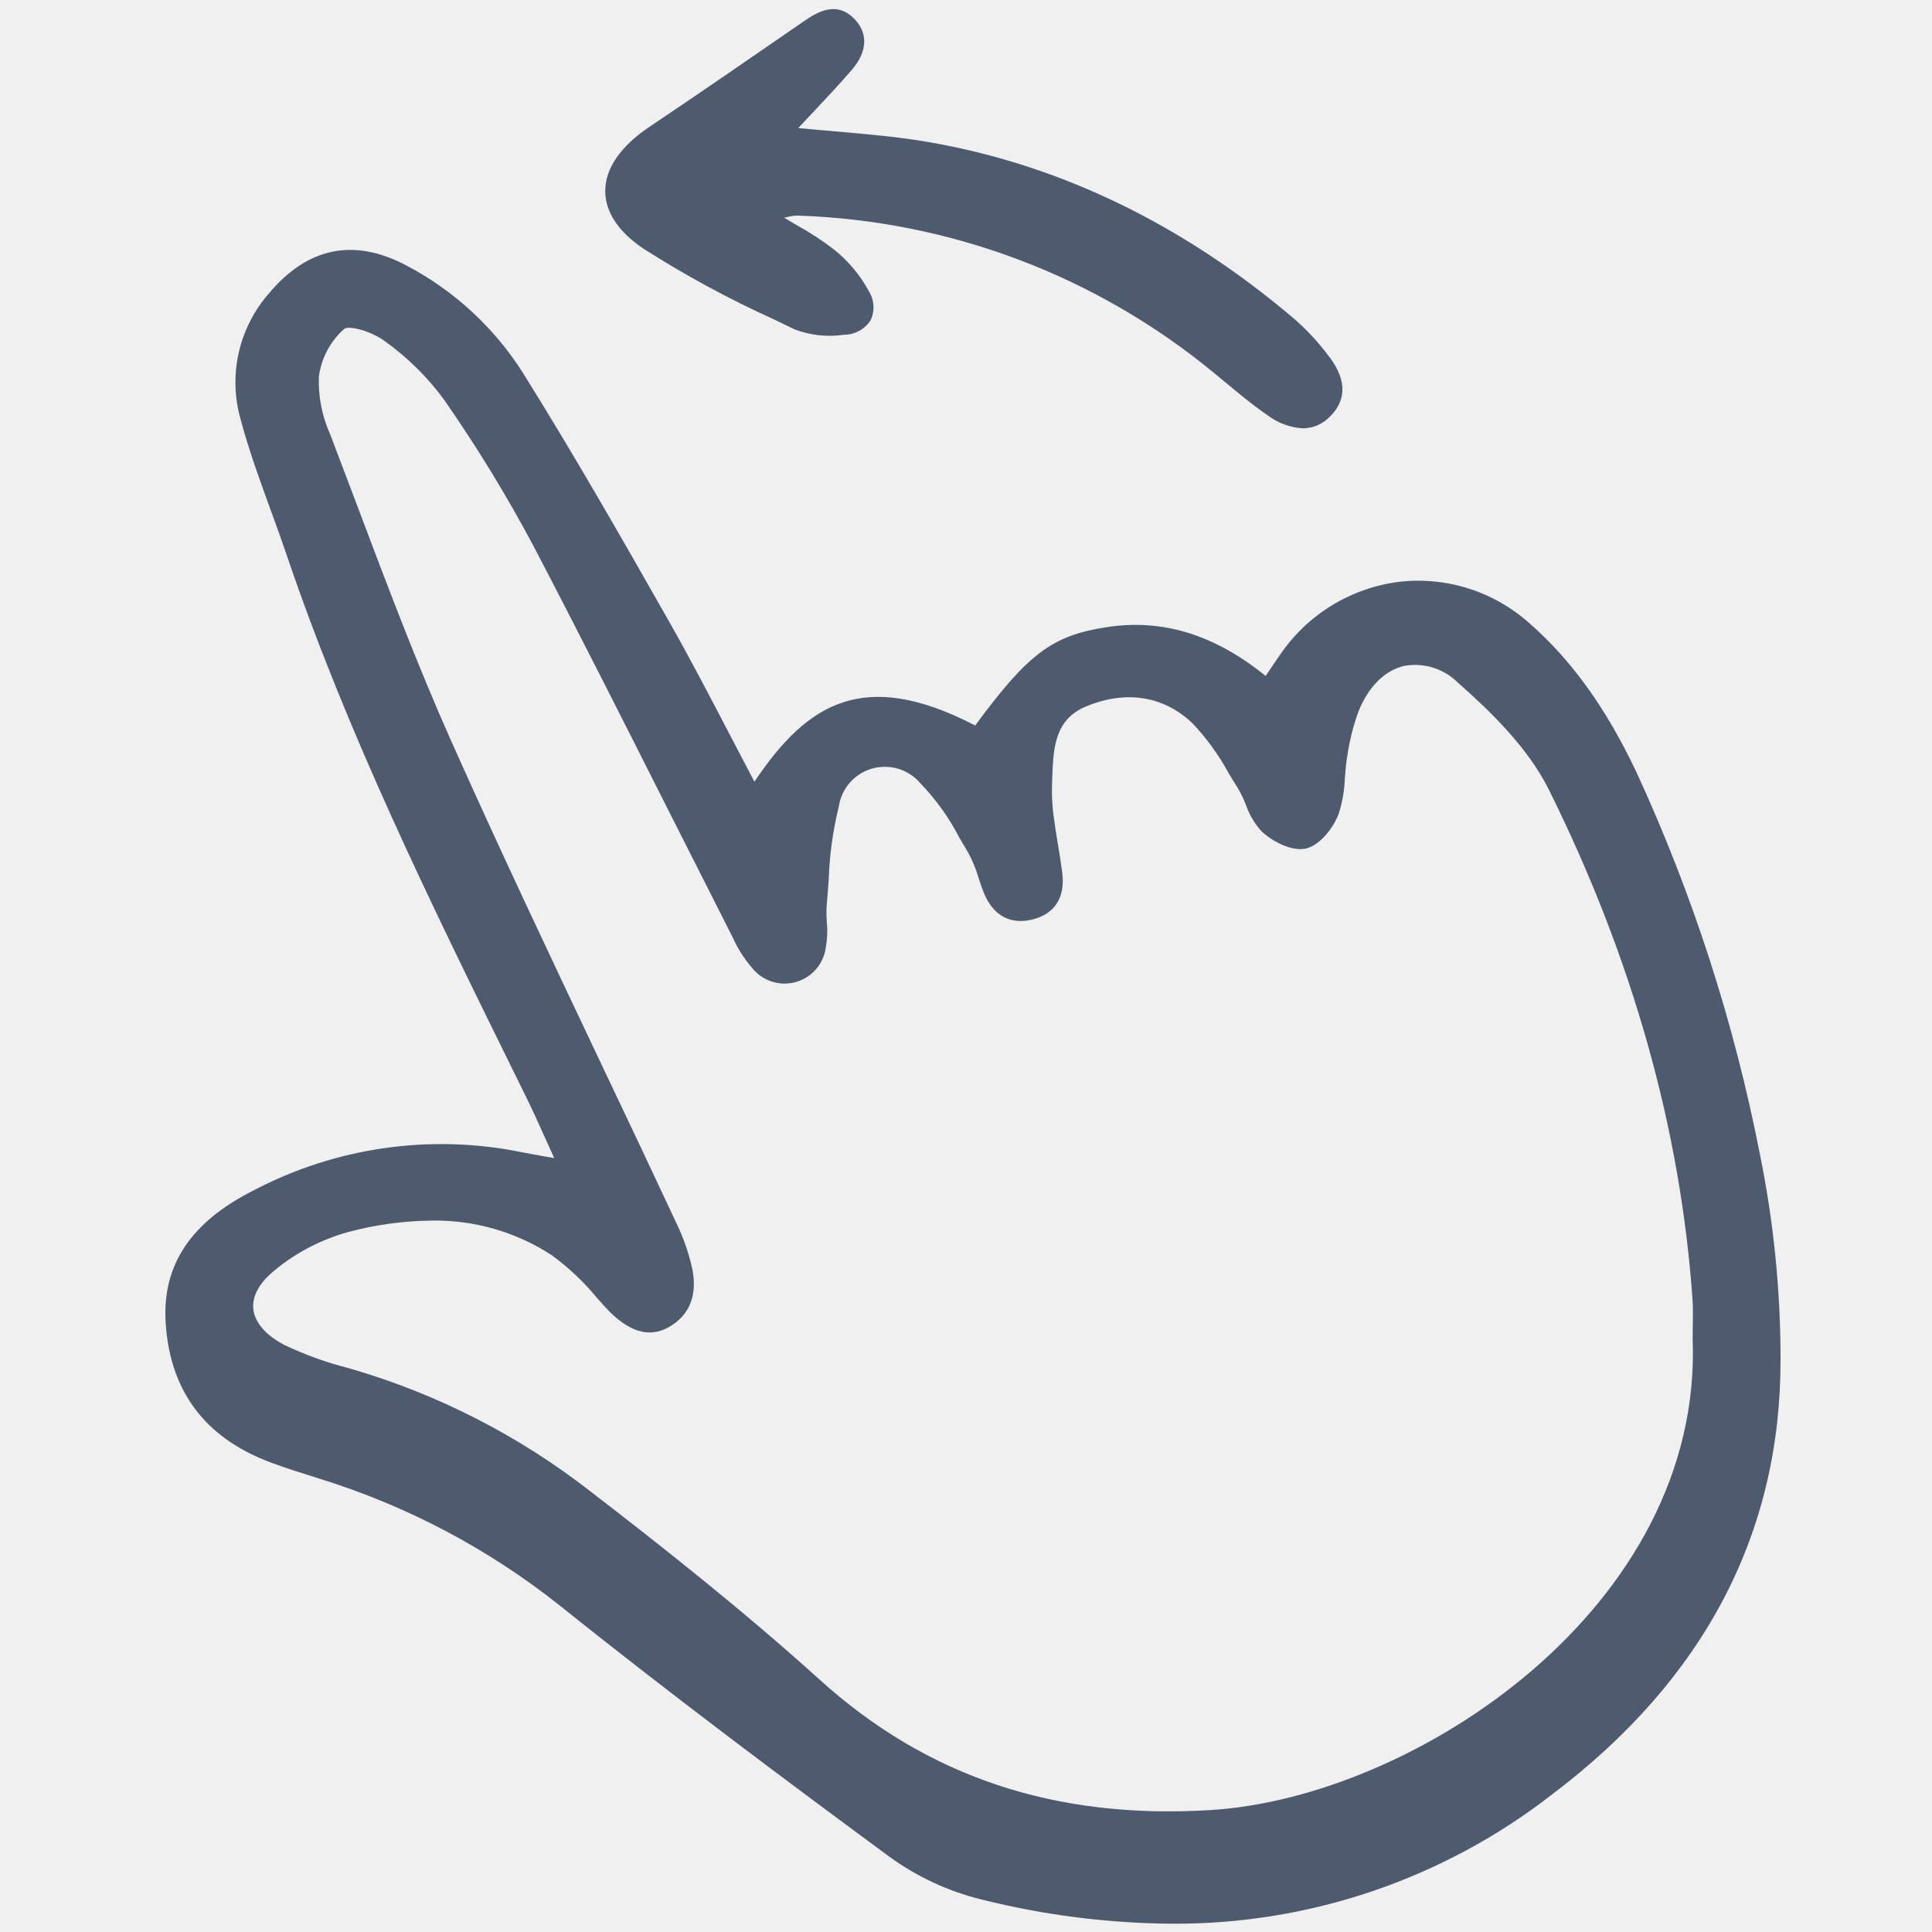
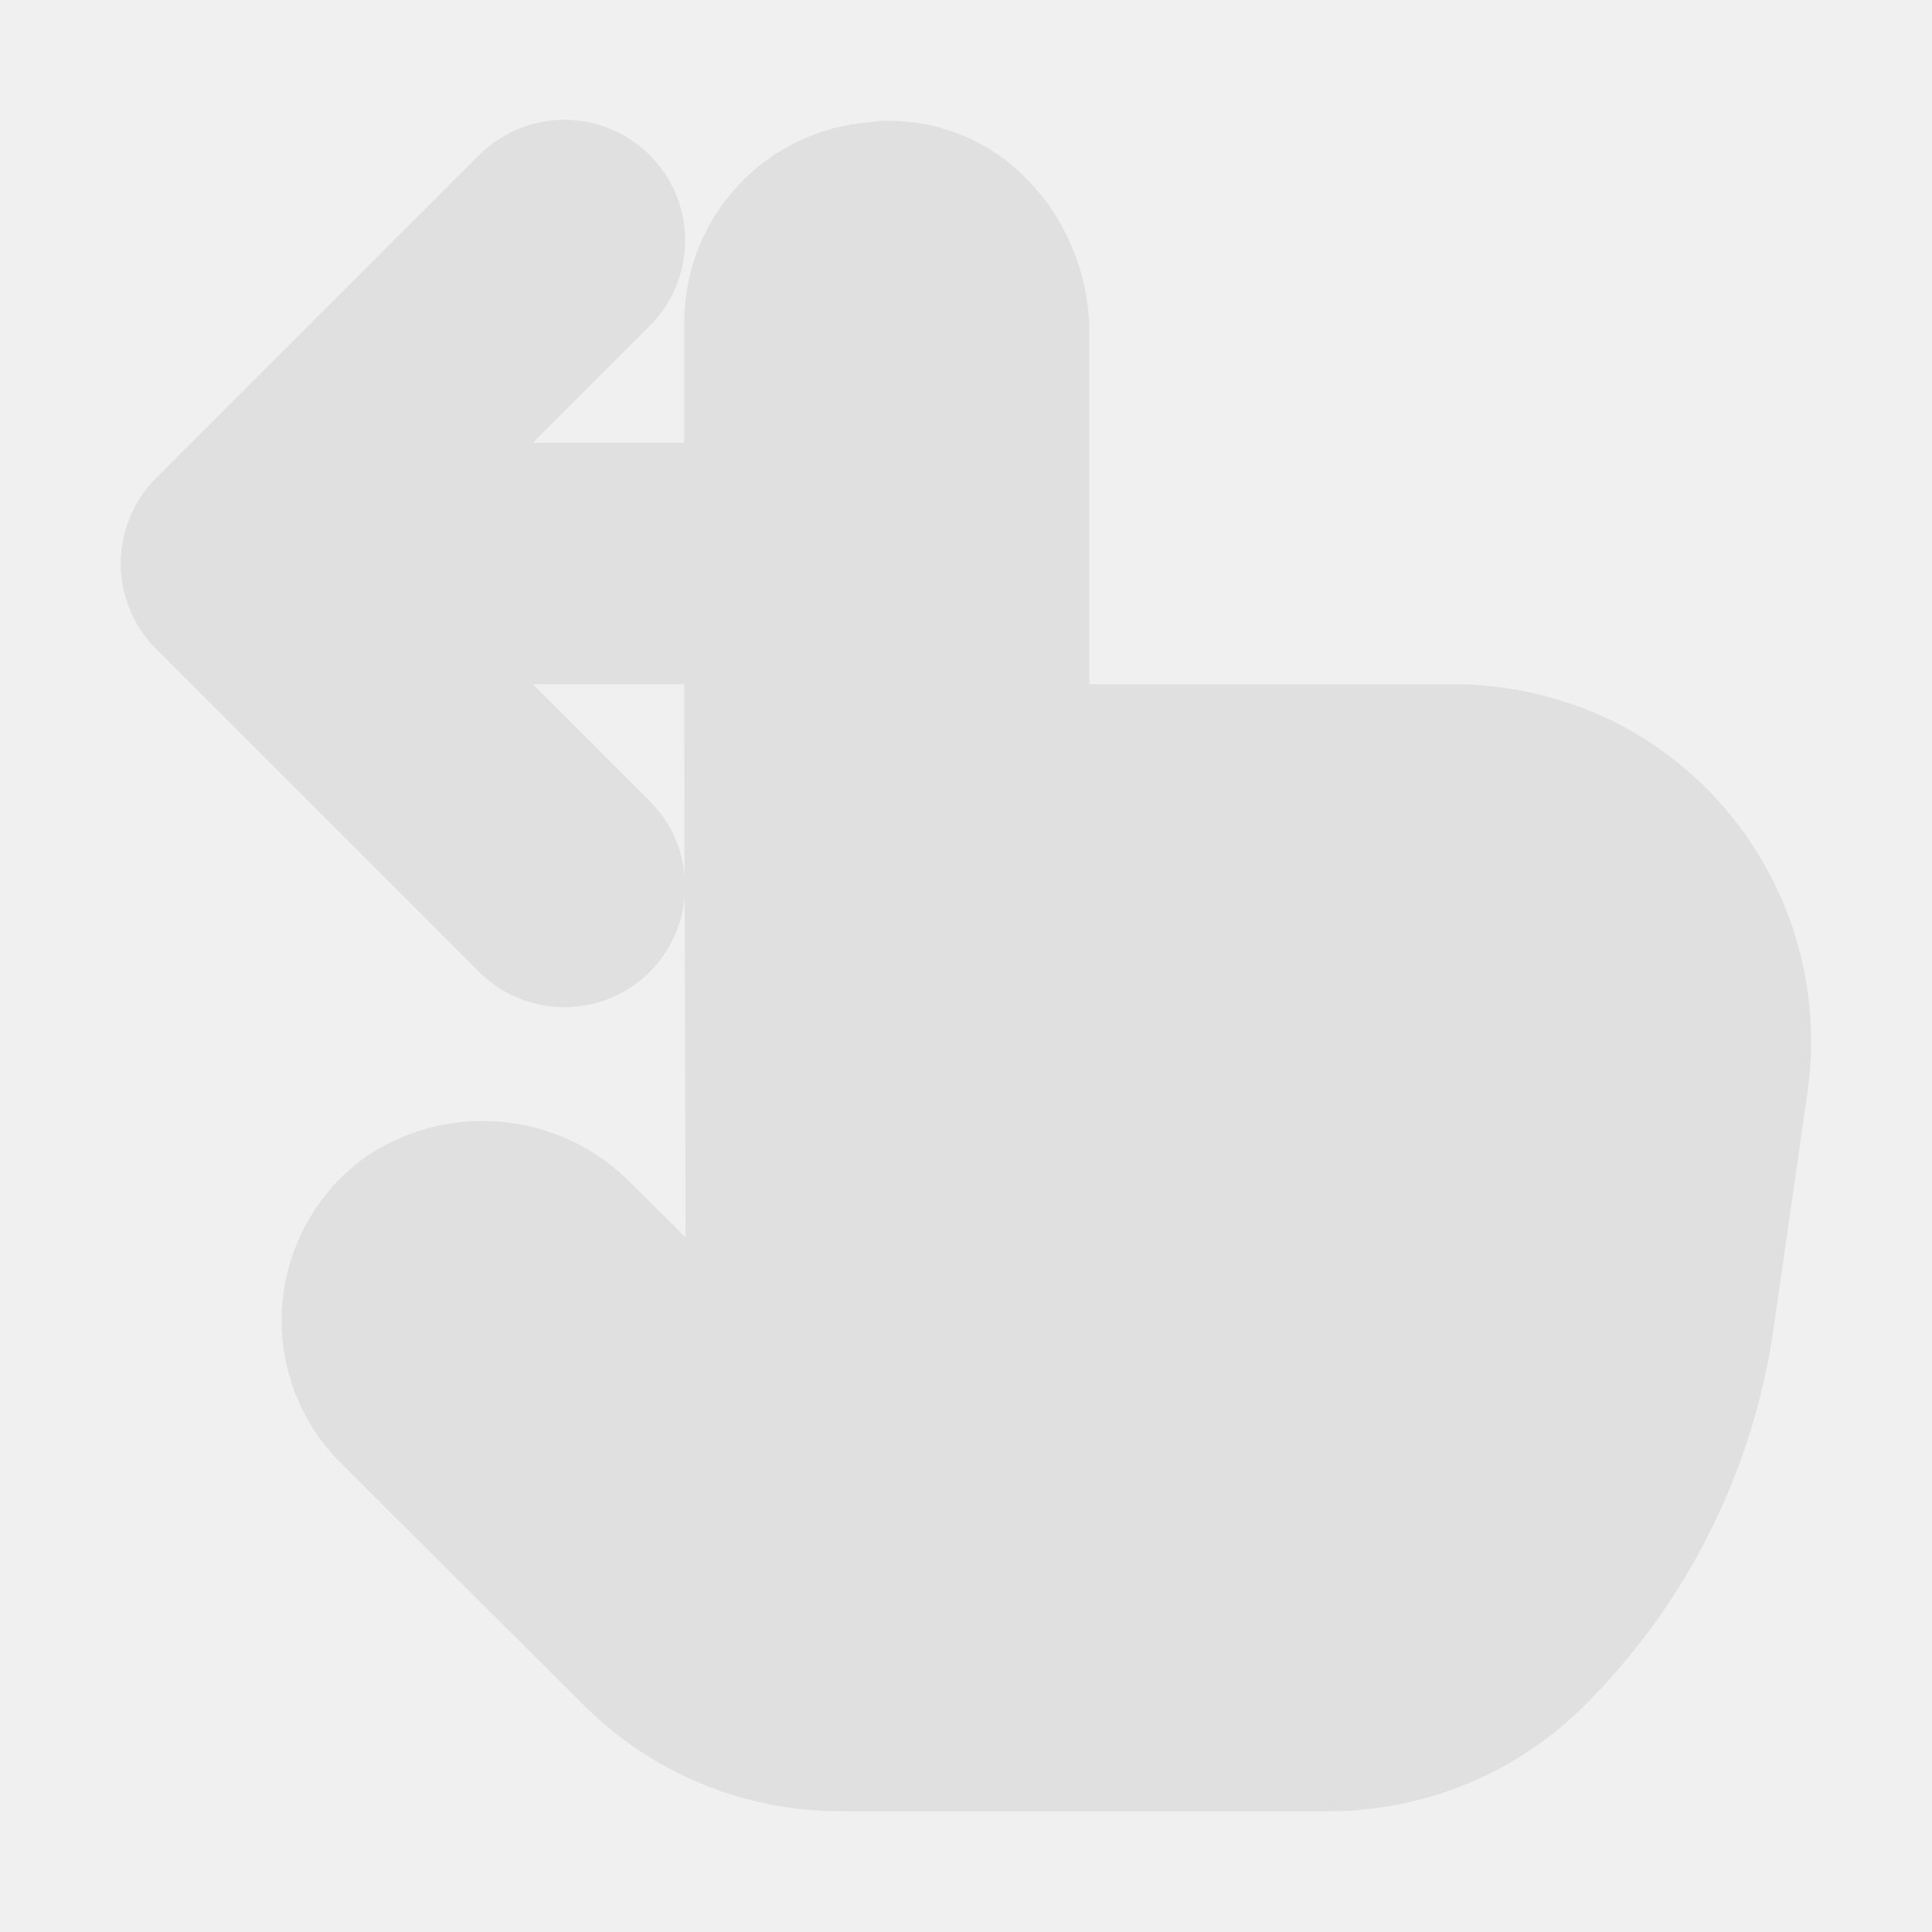
- <svg xmlns="http://www.w3.org/2000/svg" width="64px" height="64px" viewBox="-10.5 0 136 136" fill="none">
+ <svg xmlns="http://www.w3.org/2000/svg" fill="#e0e0e0" width="64px" height="64px" viewBox="0 0 24 24" stroke="#e0e0e0">
  <g id="SVGRepo_bgCarrier" stroke-width="0" />
  <g id="SVGRepo_tracerCarrier" stroke-linecap="round" stroke-linejoin="round" />
  <g id="SVGRepo_iconCarrier">
-     <g clip-path="url(#clip0)">
-       <path d="M7.915 102.691C8.951 103.129 10.039 103.471 11.092 103.802C11.42 103.906 11.748 104.01 12.076 104.116C18.153 106.009 23.829 109.005 28.822 112.953C36.937 119.456 45.148 125.574 52.109 130.701C54.053 132.115 56.252 133.136 58.586 133.711C62.978 134.812 67.487 135.385 72.016 135.417C81.71 135.466 91.137 132.252 98.784 126.294C109.468 118.221 114.871 107.922 114.838 95.672C114.839 90.833 114.353 86.006 113.388 81.264C111.573 71.976 108.652 62.938 104.689 54.344C102.583 49.889 100.134 46.476 97.203 43.909C95.965 42.791 94.504 41.949 92.917 41.44C91.33 40.931 89.651 40.765 87.995 40.955C86.315 41.165 84.7 41.731 83.256 42.613C81.812 43.496 80.572 44.676 79.619 46.075C79.367 46.432 79.122 46.797 78.843 47.213L78.593 47.582C74.98 44.657 71.304 43.537 67.37 44.152C63.567 44.748 61.892 45.99 58.146 51.07C50.29 46.99 46.304 49.511 42.606 55.028C42.003 53.885 41.418 52.763 40.842 51.659C39.398 48.886 38.03 46.267 36.557 43.675C33.172 37.715 29.842 31.9 26.328 26.274C24.303 23.071 21.472 20.457 18.119 18.694C14.419 16.729 11.156 17.393 8.418 20.668C7.377 21.859 6.65 23.291 6.304 24.834C5.957 26.378 6.002 27.983 6.434 29.505C7.008 31.666 7.788 33.804 8.541 35.871C8.928 36.931 9.314 37.99 9.675 39.056C13.93 51.613 19.859 63.659 25.593 75.308L26.542 77.234C27.025 78.218 27.468 79.203 27.981 80.343C28.151 80.722 28.328 81.115 28.514 81.524L27.993 81.431C27.329 81.315 26.78 81.219 26.235 81.107C19.827 79.802 13.165 80.748 7.374 83.784C2.964 85.997 0.931 89.02 1.157 93.026C1.416 97.656 3.69 100.908 7.915 102.691ZM32.085 91.993C33.693 93.748 35.16 94.216 36.572 93.425C38.045 92.599 38.616 91.165 38.224 89.278C37.972 88.162 37.591 87.079 37.09 86.05C35.367 82.365 33.631 78.687 31.881 75.013C28.347 67.56 24.693 59.852 21.277 52.196C18.858 46.776 16.725 41.115 14.662 35.639C14.03 33.962 13.396 32.287 12.759 30.613C12.176 29.334 11.898 27.938 11.945 26.533C12.11 25.224 12.747 24.02 13.737 23.147C14.069 22.895 15.657 23.315 16.587 24.017C18.2 25.167 19.617 26.57 20.784 28.172C23.082 31.477 25.182 34.915 27.072 38.469C30.274 44.593 33.439 50.869 36.499 56.938C37.983 59.881 39.471 62.822 40.962 65.76L41.067 65.969C41.414 66.746 41.871 67.469 42.425 68.114C42.779 68.567 43.259 68.906 43.804 69.088C44.349 69.27 44.936 69.287 45.491 69.138C46.046 68.989 46.544 68.679 46.925 68.248C47.305 67.816 47.549 67.284 47.628 66.714C47.737 66.116 47.762 65.506 47.703 64.901C47.671 64.49 47.67 64.077 47.698 63.666C47.754 63.069 47.797 62.465 47.839 61.861C47.899 60.146 48.136 58.442 48.546 56.775C48.638 56.15 48.909 55.565 49.326 55.09C49.743 54.616 50.289 54.272 50.897 54.1C51.505 53.929 52.15 53.937 52.754 54.123C53.357 54.309 53.894 54.667 54.3 55.151C55.393 56.286 56.316 57.574 57.037 58.975C57.239 59.32 57.439 59.665 57.643 60.002C57.955 60.572 58.204 61.175 58.384 61.799C58.491 62.127 58.598 62.45 58.721 62.767C59.387 64.474 60.661 65.155 62.307 64.691C63.79 64.272 64.489 63.116 64.276 61.441C64.19 60.764 64.079 60.089 63.968 59.415C63.86 58.759 63.752 58.109 63.668 57.453C63.568 56.692 63.53 55.923 63.556 55.156L63.569 54.803C63.648 52.669 63.723 50.654 65.954 49.728C68.754 48.563 71.41 48.983 73.436 50.909C74.428 51.953 75.278 53.122 75.966 54.388C76.188 54.755 76.409 55.122 76.635 55.48C76.857 55.858 77.048 56.253 77.206 56.661C77.435 57.331 77.795 57.948 78.265 58.477C79.059 59.256 80.448 59.94 81.406 59.736C82.363 59.532 83.344 58.332 83.733 57.291C83.996 56.464 84.145 55.603 84.172 54.736C84.211 54.243 84.25 53.733 84.335 53.254C84.489 52.167 84.756 51.099 85.133 50.068C85.833 48.333 86.971 47.199 88.345 46.874C89.024 46.75 89.723 46.792 90.381 46.998C91.04 47.204 91.639 47.567 92.126 48.055C94.325 49.988 97.04 52.589 98.526 55.581C104.409 67.423 107.813 79.508 108.643 91.504C108.684 92.099 108.672 92.715 108.661 93.31C108.655 93.598 108.65 93.885 108.65 94.173V94.187C109.419 113.136 89.086 126.523 74.749 127.414C63.788 128.098 54.764 125.086 47.17 118.213C41.8 113.352 35.992 108.779 31.018 104.948C26.008 101.05 20.305 98.135 14.211 96.357L14.054 96.311C12.498 95.918 10.984 95.372 9.534 94.684C8.209 93.994 7.427 93.091 7.332 92.142C7.24 91.229 7.764 90.284 8.846 89.41C10.352 88.17 12.101 87.259 13.981 86.735C15.908 86.216 17.892 85.942 19.888 85.92C22.876 85.872 25.811 86.716 28.317 88.343C29.5 89.201 30.569 90.206 31.497 91.335C31.692 91.556 31.888 91.775 32.085 91.991V91.993Z" fill="#4e5b6f" />
-       <path d="M45.6 15.175C56.372 15.514 66.724 19.431 75.023 26.307C75.343 26.566 75.661 26.832 75.978 27.095C76.861 27.827 77.773 28.584 78.741 29.239C79.456 29.782 80.316 30.099 81.211 30.152C81.578 30.149 81.941 30.07 82.276 29.92C82.611 29.77 82.912 29.553 83.16 29.282C84.932 27.484 83.414 25.547 82.915 24.91C82.221 24.001 81.435 23.166 80.571 22.416C72.793 15.813 64.199 11.645 55.029 10.029C52.82 9.64 50.614 9.449 48.277 9.247C47.424 9.173 46.565 9.098 45.693 9.013C45.995 8.689 46.293 8.372 46.586 8.061C47.599 6.985 48.555 5.969 49.468 4.911C50.526 3.685 50.62 2.411 49.724 1.418C48.374 -0.082 46.89 0.943 46.002 1.555C42.347 4.079 38.77 6.543 35.208 8.934C33.179 10.298 32.105 11.86 32.105 13.451C32.105 14.919 33.033 16.322 34.795 17.506C37.742 19.386 40.819 21.053 44.003 22.494L45.447 23.191C46.548 23.607 47.736 23.736 48.901 23.566C49.273 23.567 49.64 23.476 49.968 23.299C50.296 23.122 50.575 22.866 50.779 22.555C50.933 22.232 51.004 21.875 50.984 21.518C50.965 21.16 50.856 20.813 50.668 20.509C50.064 19.392 49.245 18.405 48.259 17.605C47.416 16.951 46.524 16.364 45.589 15.851C45.307 15.685 45.01 15.51 44.698 15.326L44.773 15.31C45.042 15.234 45.32 15.189 45.6 15.175Z" fill="#4e5b6f" />
-     </g>
-     <defs>
-       <clipPath id="clip0">
-         <rect width="114.203" height="135.206" fill="white" transform="translate(0.659912 0.447266)" />
-       </clipPath>
-     </defs>
+     <path d="M6.292,11.707l-4-4a.968.968,0,0,1-.216-.325.992.992,0,0,1,0-.764.968.968,0,0,1,.216-.325l4-4A1,1,0,1,1,7.706,3.707L5.413,6H10a1,1,0,1,1,0,2H5.413l2.293,2.293a1,1,0,1,1-1.414,1.414ZM19.953,9.478A4.025,4.025,0,0,0,17.979,9H13.032V4.111a2.213,2.213,0,0,0-.178-.851c-.012-.03-.025-.058-.038-.087a2.036,2.036,0,0,0-.123-.225c-.023-.038-.046-.074-.071-.109a2.117,2.117,0,0,0-.18-.219c-.015-.016-.029-.032-.044-.047a1.884,1.884,0,0,0-1.035-.545A2.086,2.086,0,0,0,11.022,2L11,2h0c-.052,0-.1.011-.151.016A1.993,1.993,0,0,0,9,4V5h1a2,2,0,1,1,0,4H9s.019,7.678.019,7.575L7.5,15.066a2.088,2.088,0,0,0-2.658-.294,2,2,0,0,0-.258,3.046l3.027,3.016A4,4,0,0,0,10.437,22h6.069a4,4,0,0,0,2.823-1.166,7.783,7.783,0,0,0,2.209-4.406l.422-2.941A3.946,3.946,0,0,0,19.953,9.478Z" />
  </g>
</svg>
